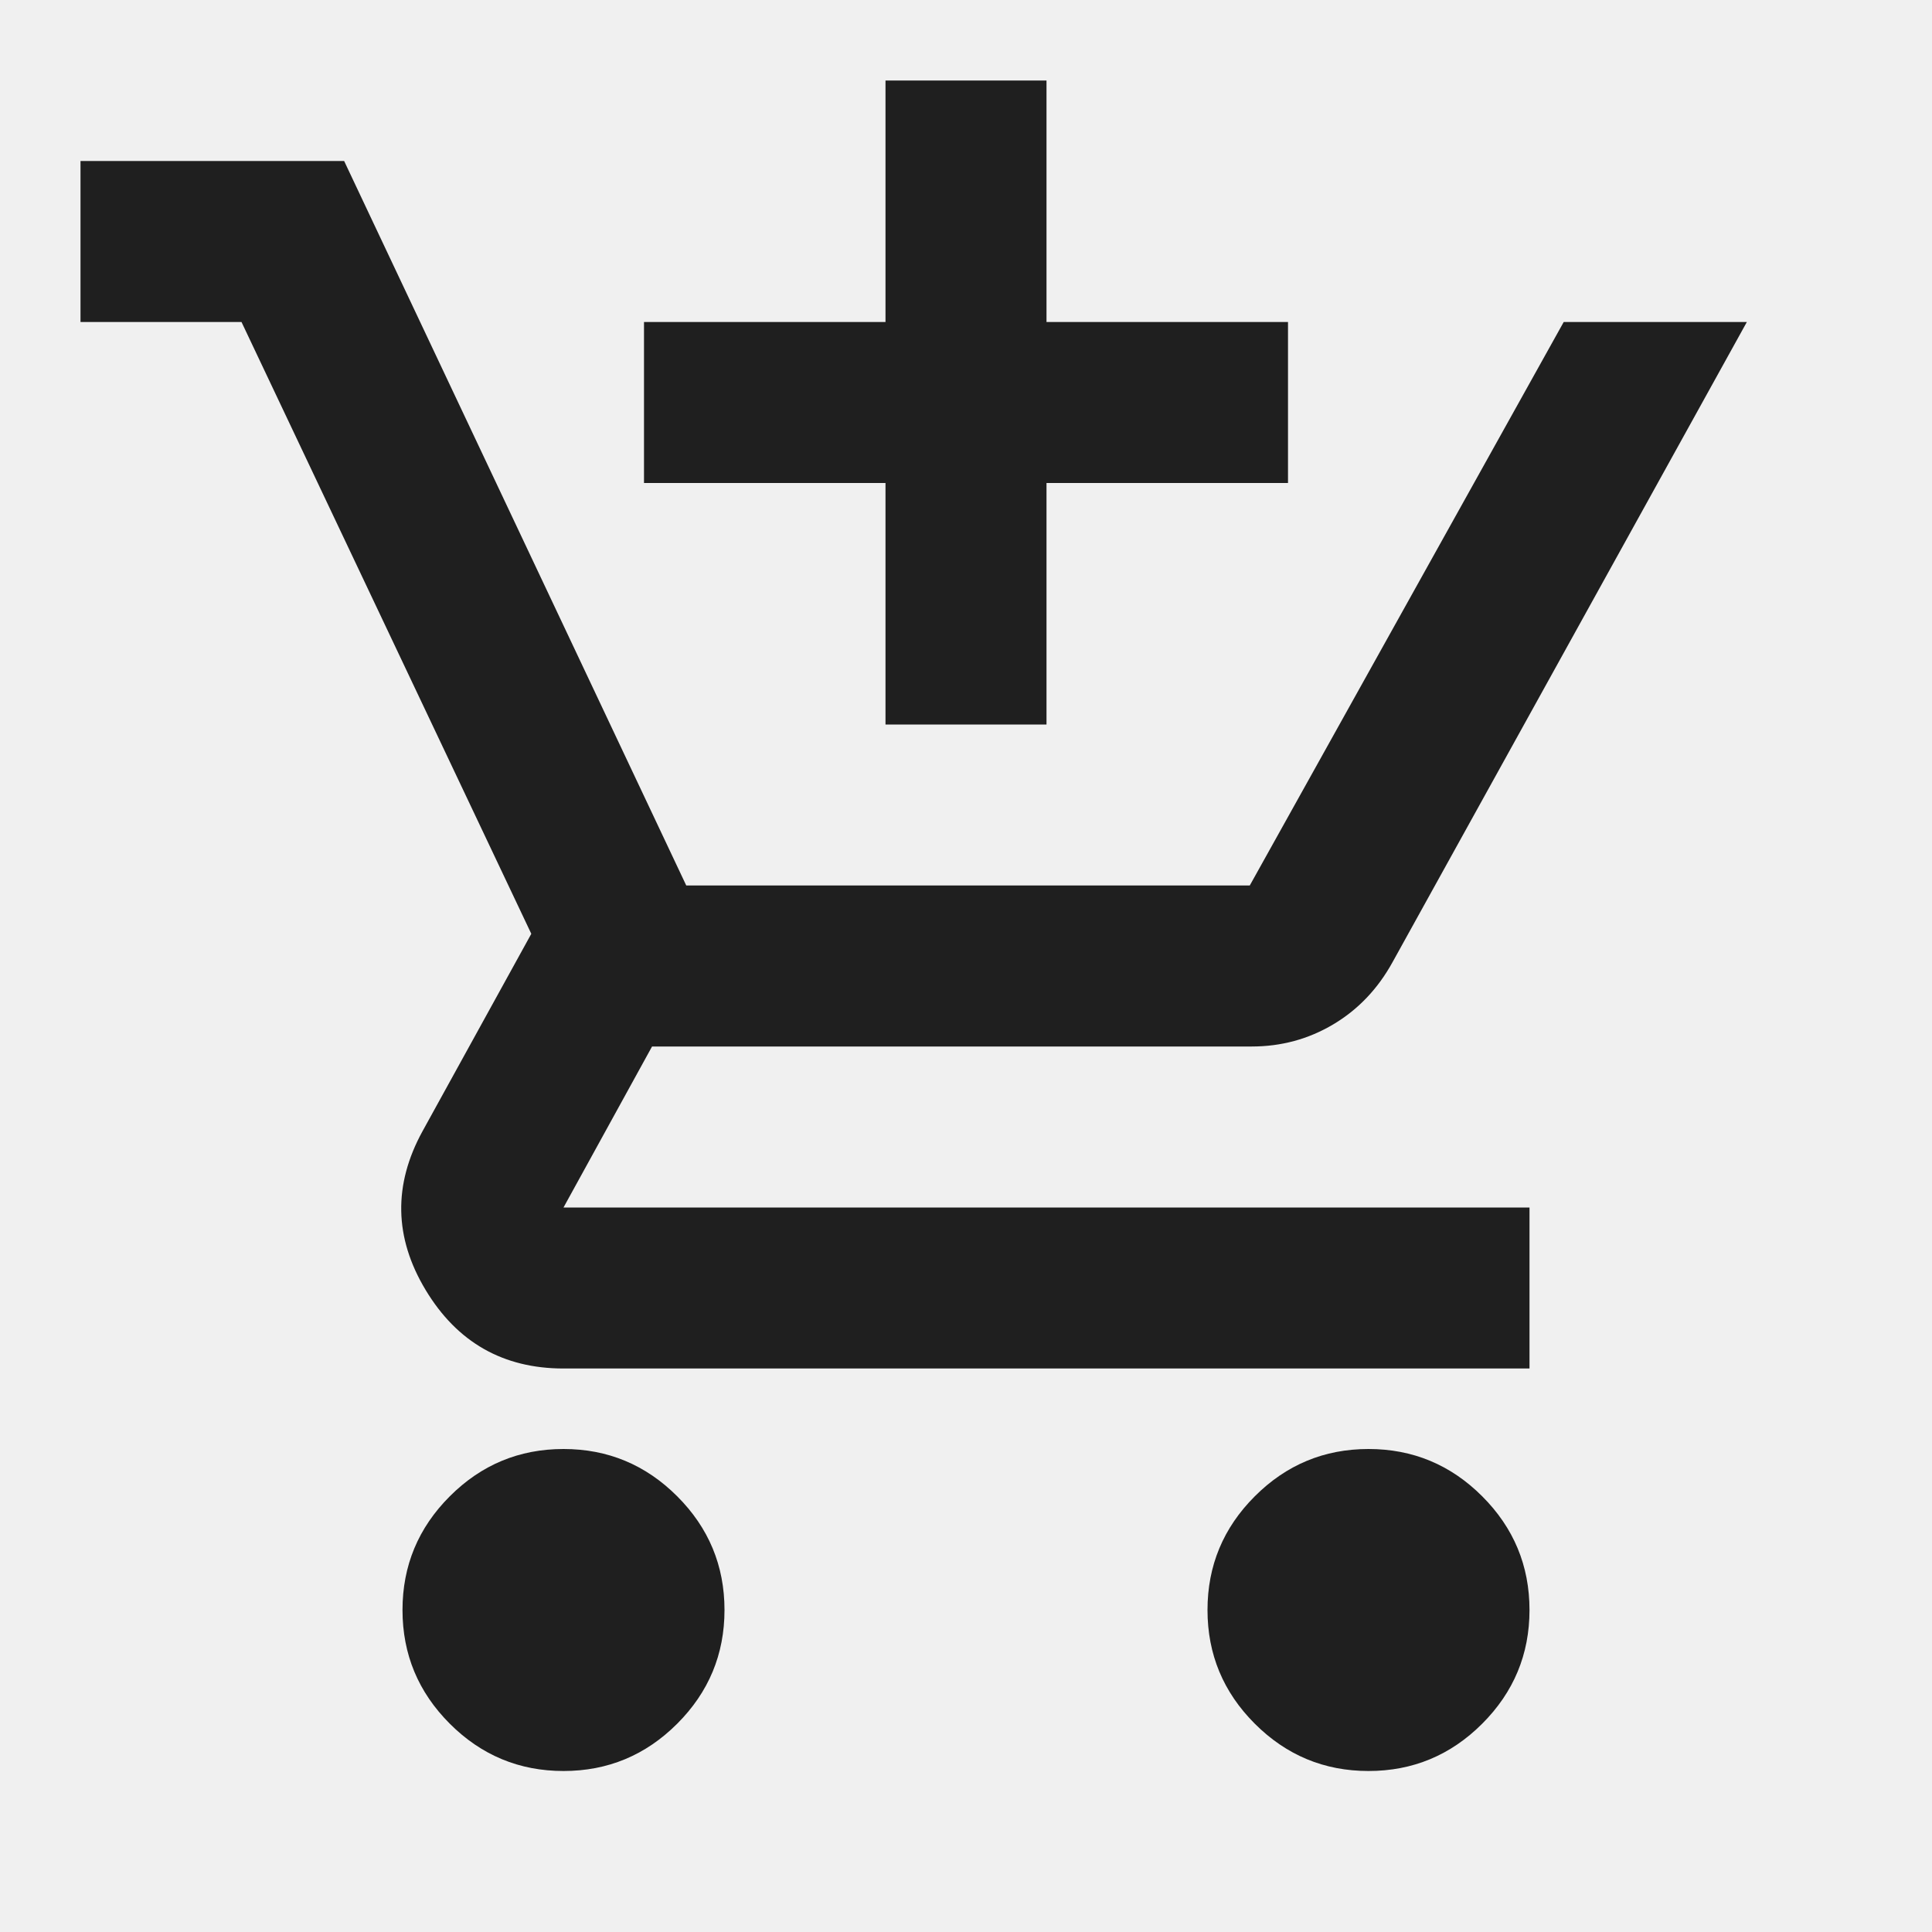
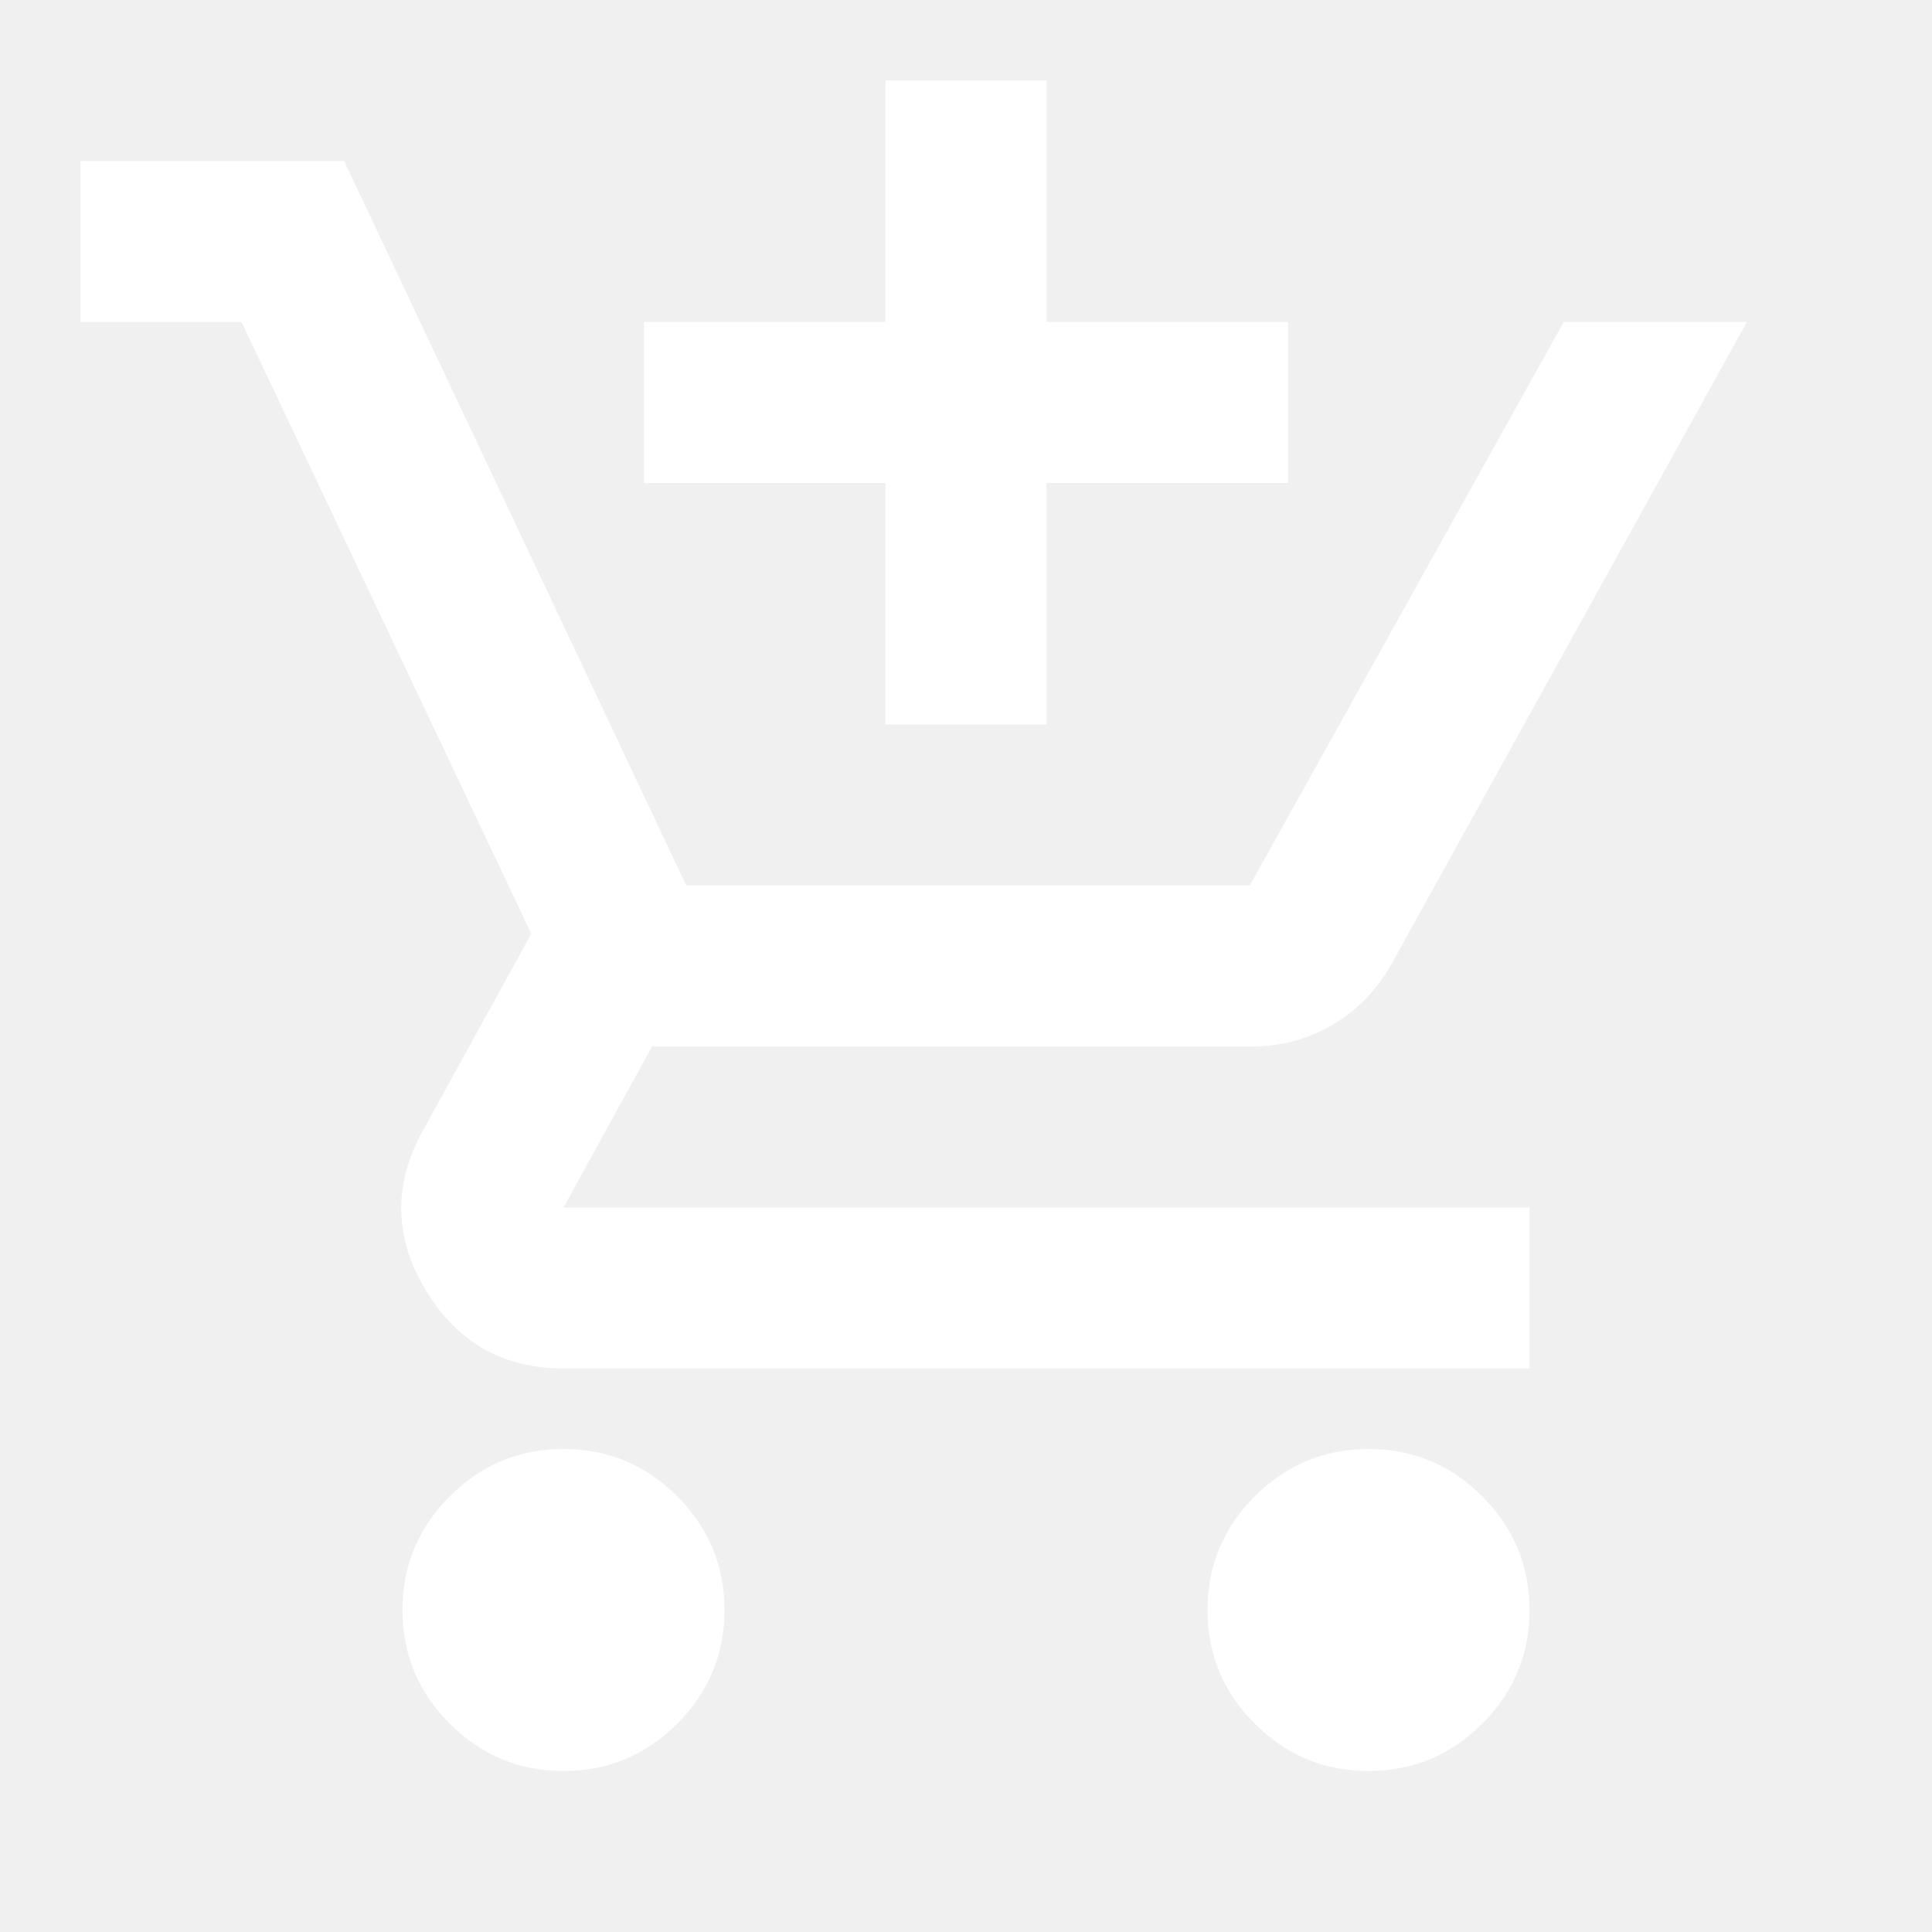
- <svg xmlns="http://www.w3.org/2000/svg" height="24px" viewBox="0 -960 960 960" width="24px" fill="#1f1f1f">
+ <svg xmlns="http://www.w3.org/2000/svg" height="24px" viewBox="0 -960 960 960" width="24px" fill="#FFFFFF">
  <path d="M440-600v-120H320v-80h120v-120h80v120h120v80H520v120h-80ZM280-80q-33 0-56.5-23.5T200-160q0-33 23.5-56.5T280-240q33 0 56.5 23.5T360-160q0 33-23.5 56.5T280-80Zm400 0q-33 0-56.5-23.5T600-160q0-33 23.5-56.5T680-240q33 0 56.5 23.5T760-160q0 33-23.5 56.5T680-80ZM40-800v-80h131l170 360h280l156-280h91L692-482q-11 20-29.5 31T622-440H324l-44 80h480v80H280q-45 0-68.5-39t-1.5-79l54-98-144-304H40Z" />
</svg>
